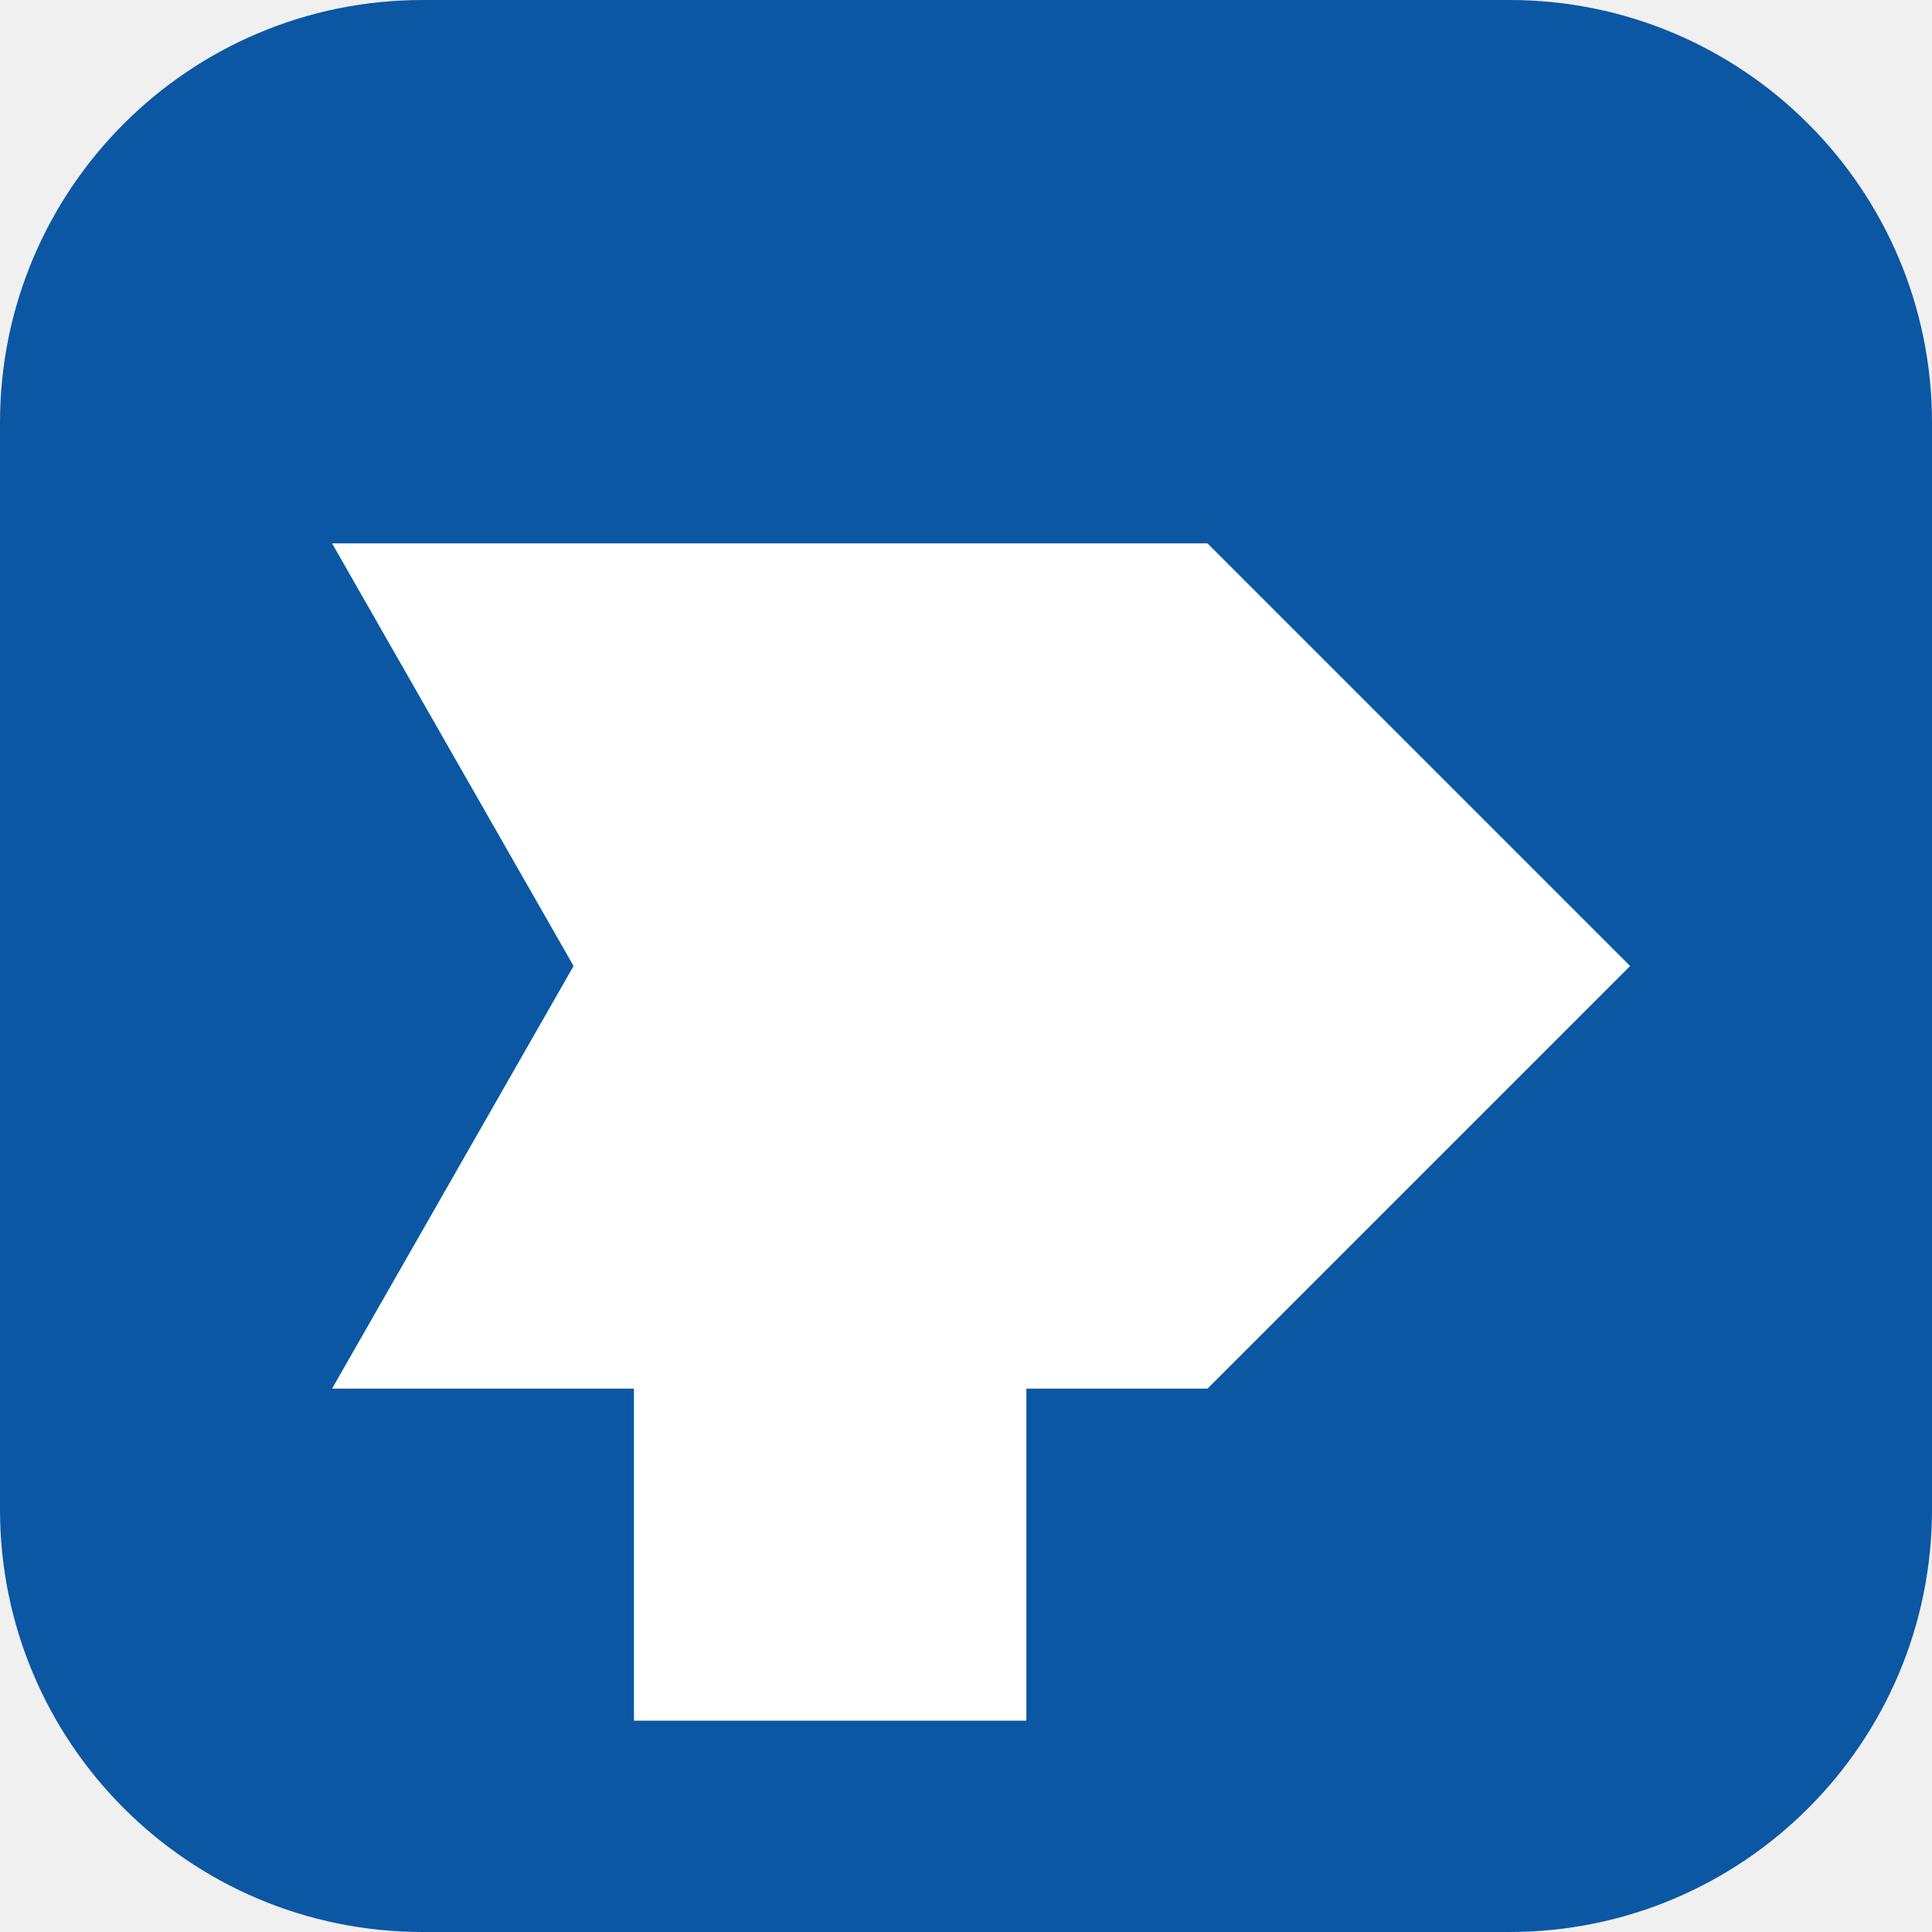
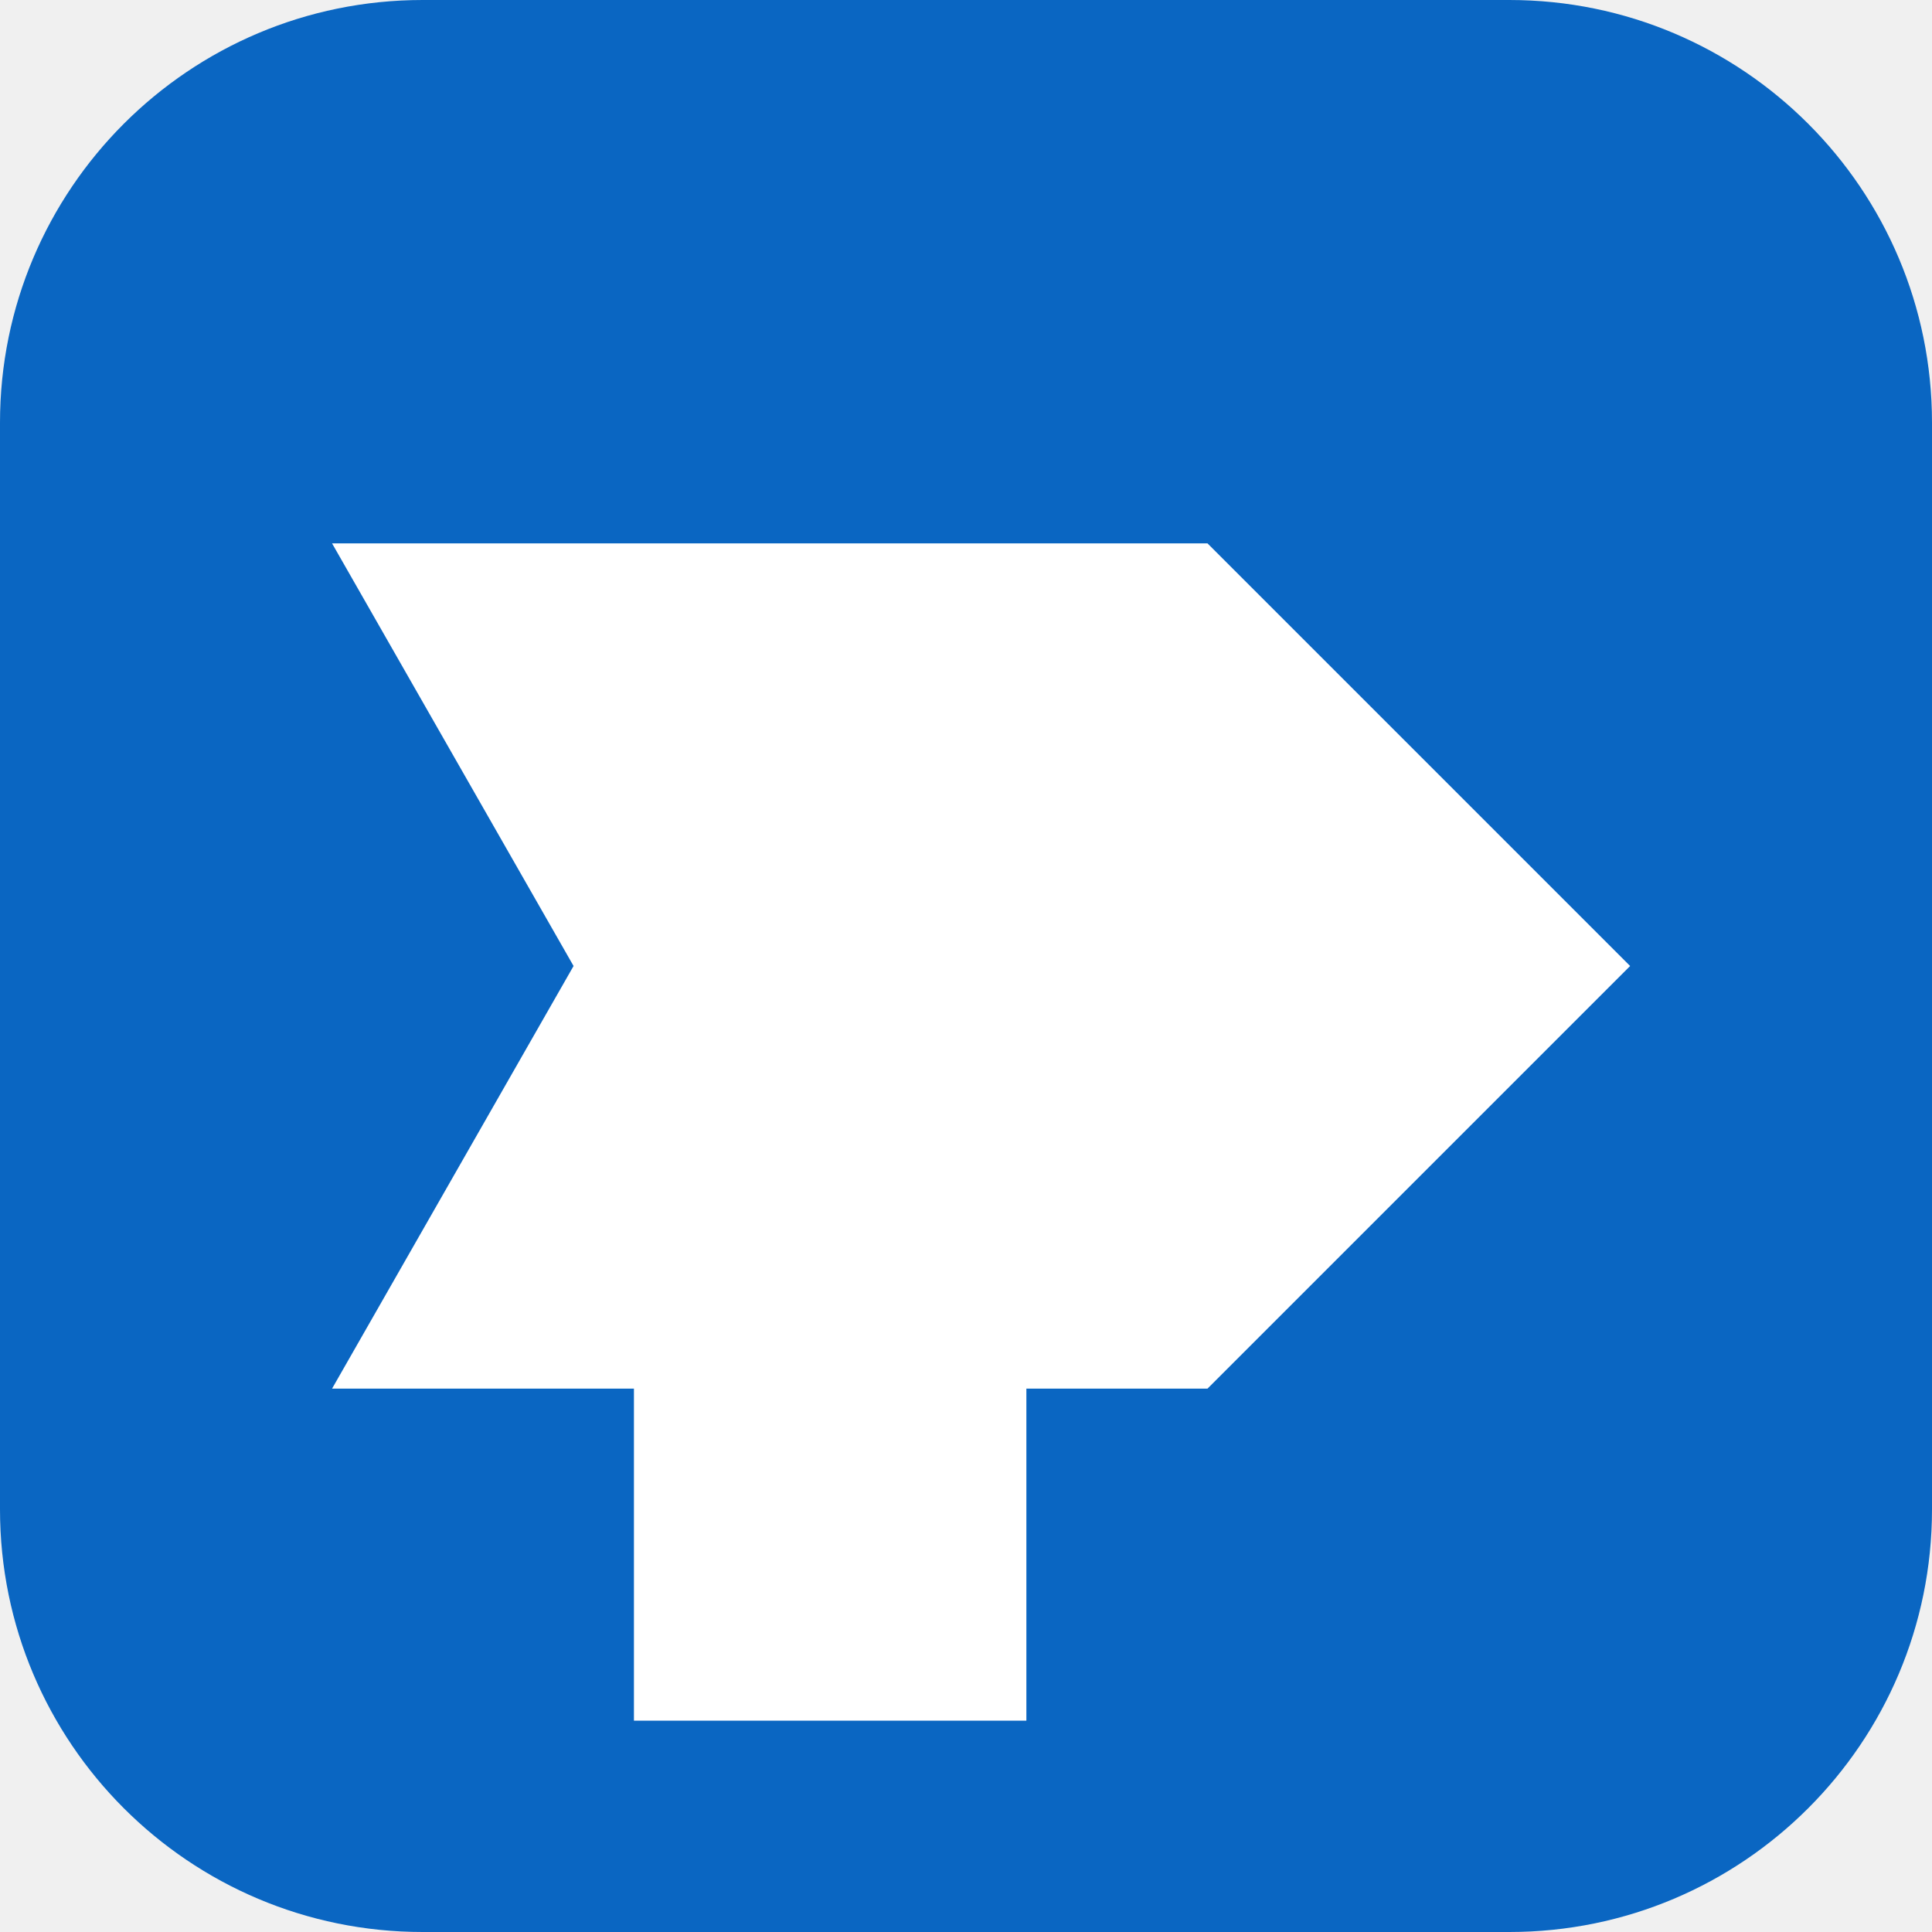
<svg xmlns="http://www.w3.org/2000/svg" viewBox="0 0 64 64" role="img" aria-labelledby="title">
-   <rect width="64" height="64" rx="14" fill="#0B57A3" />
+   <rect width="64" height="64" rx="14" fill="#0A66C2" />
  <path fill="#fff" d="M11 18h29l14 14-14 14h-6v11H21V46H11l8-14-8-14Z" />
</svg>
